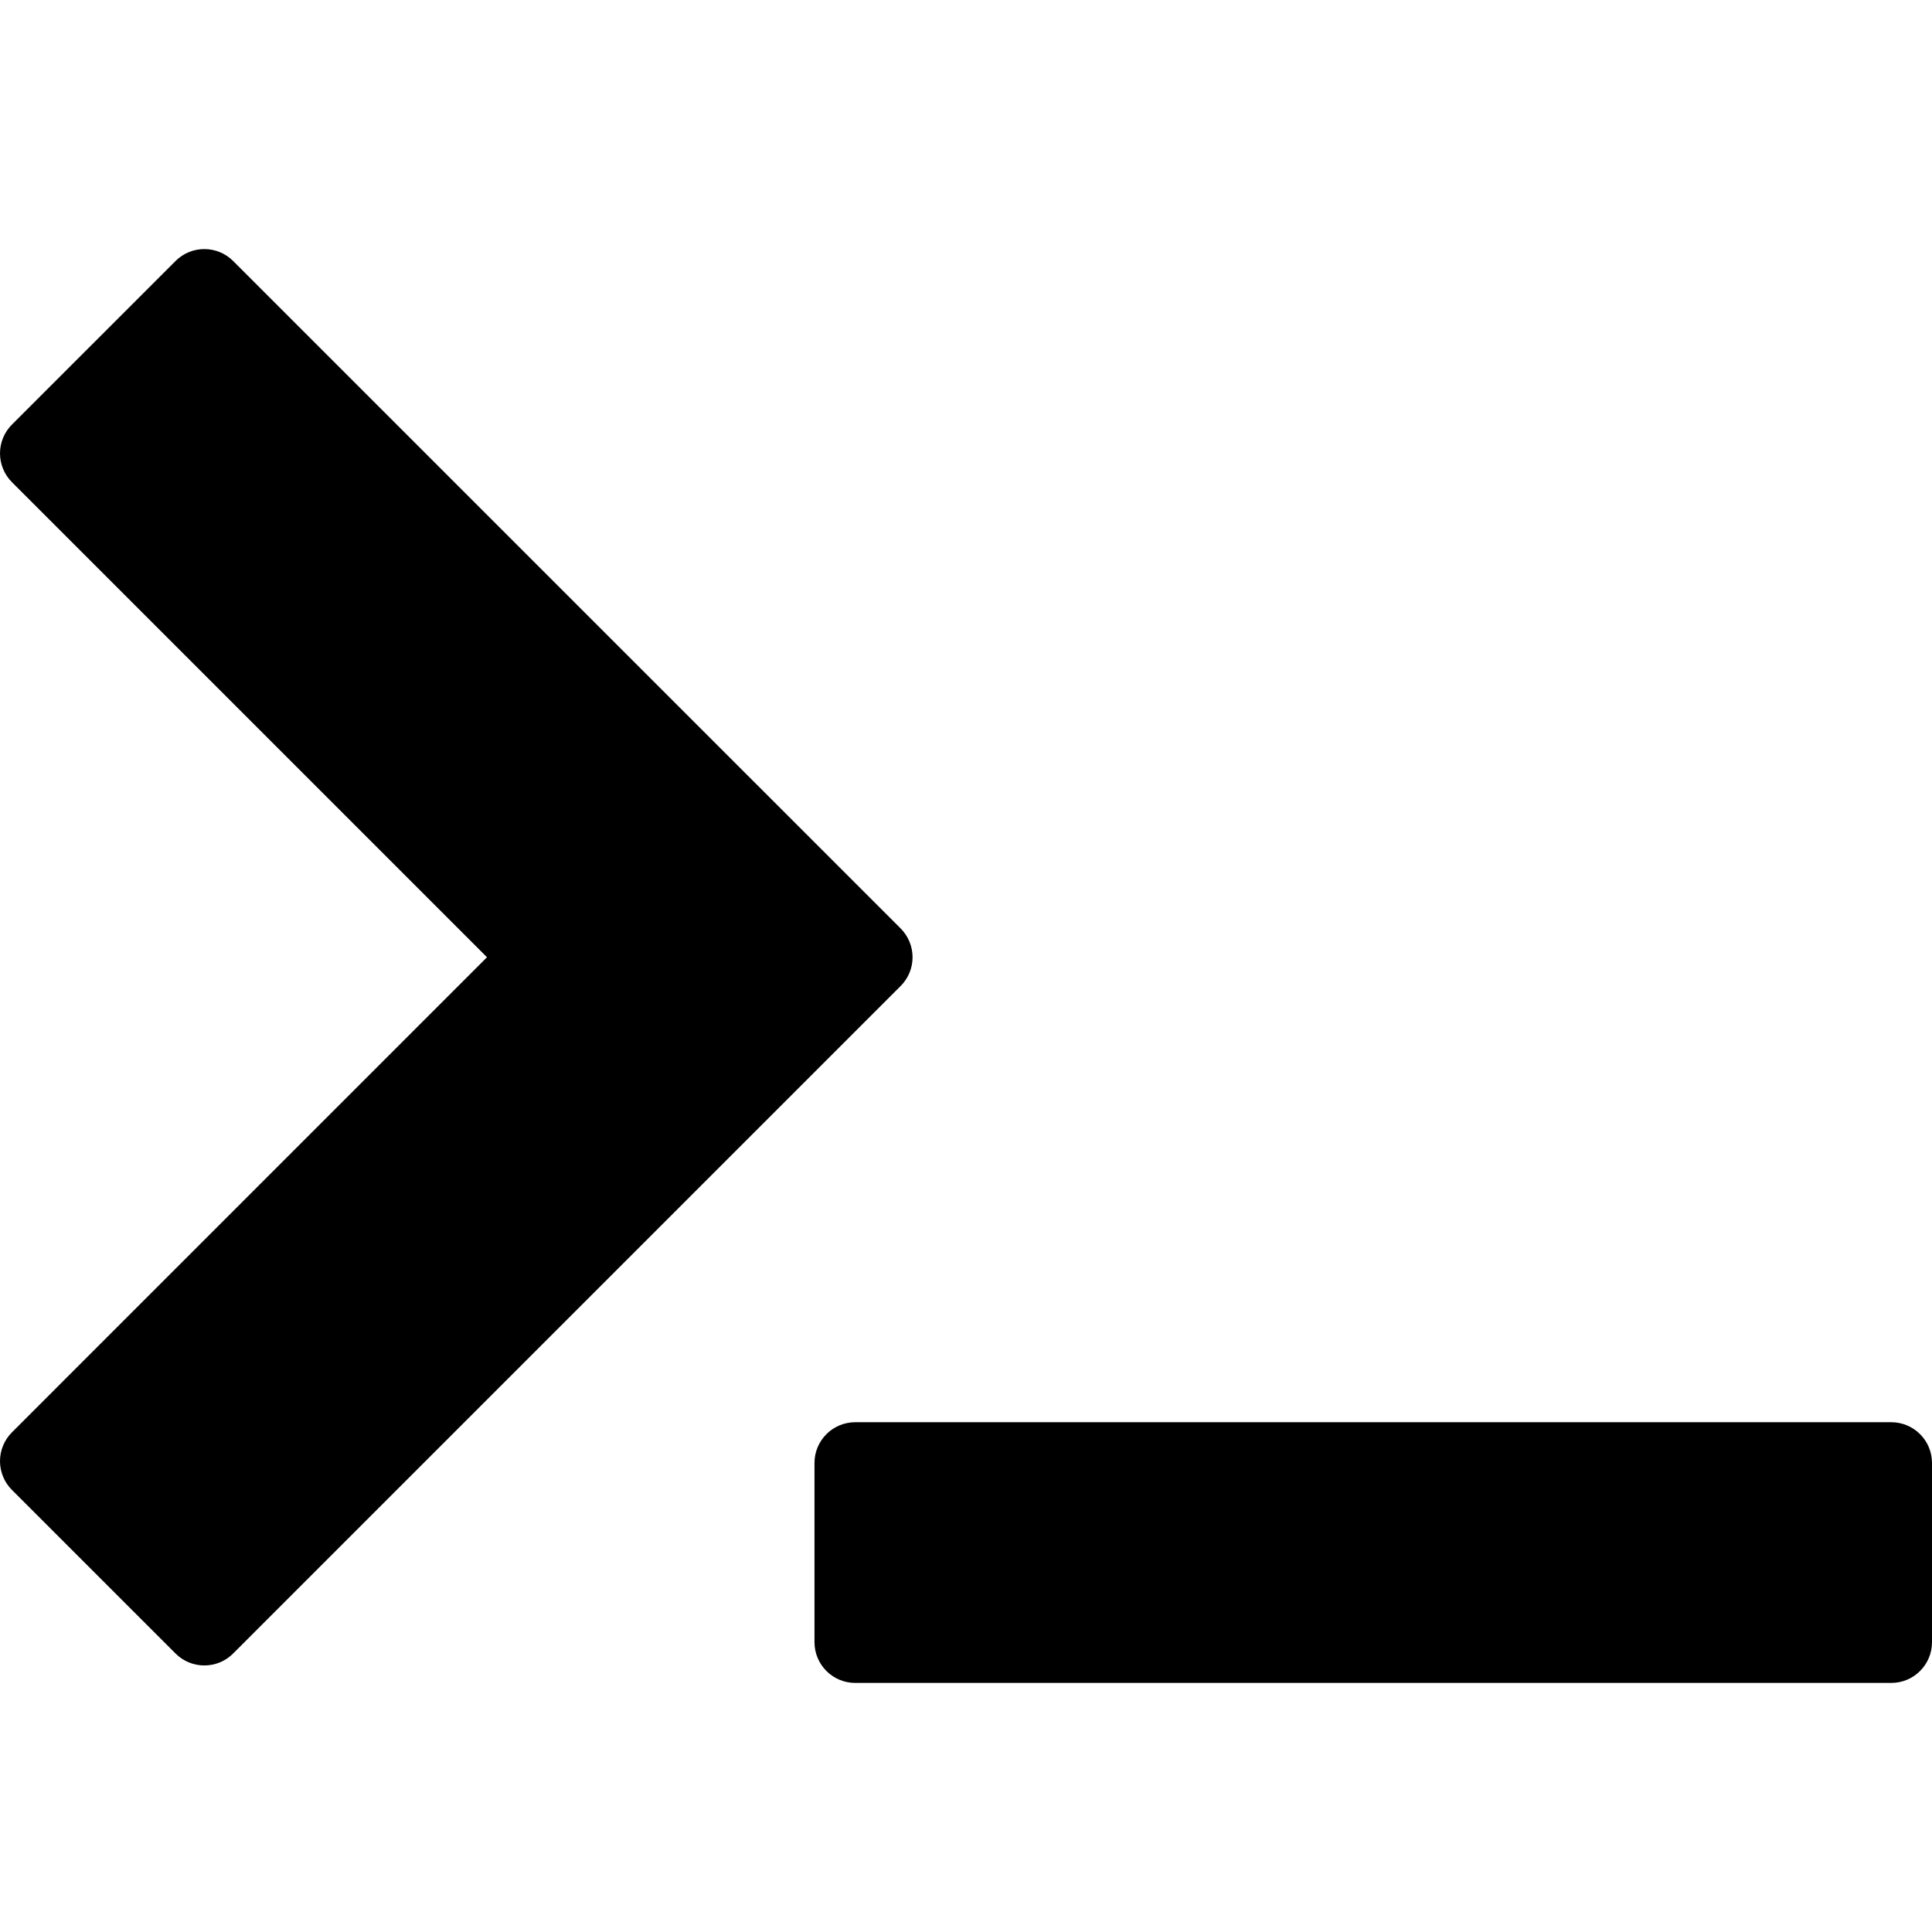
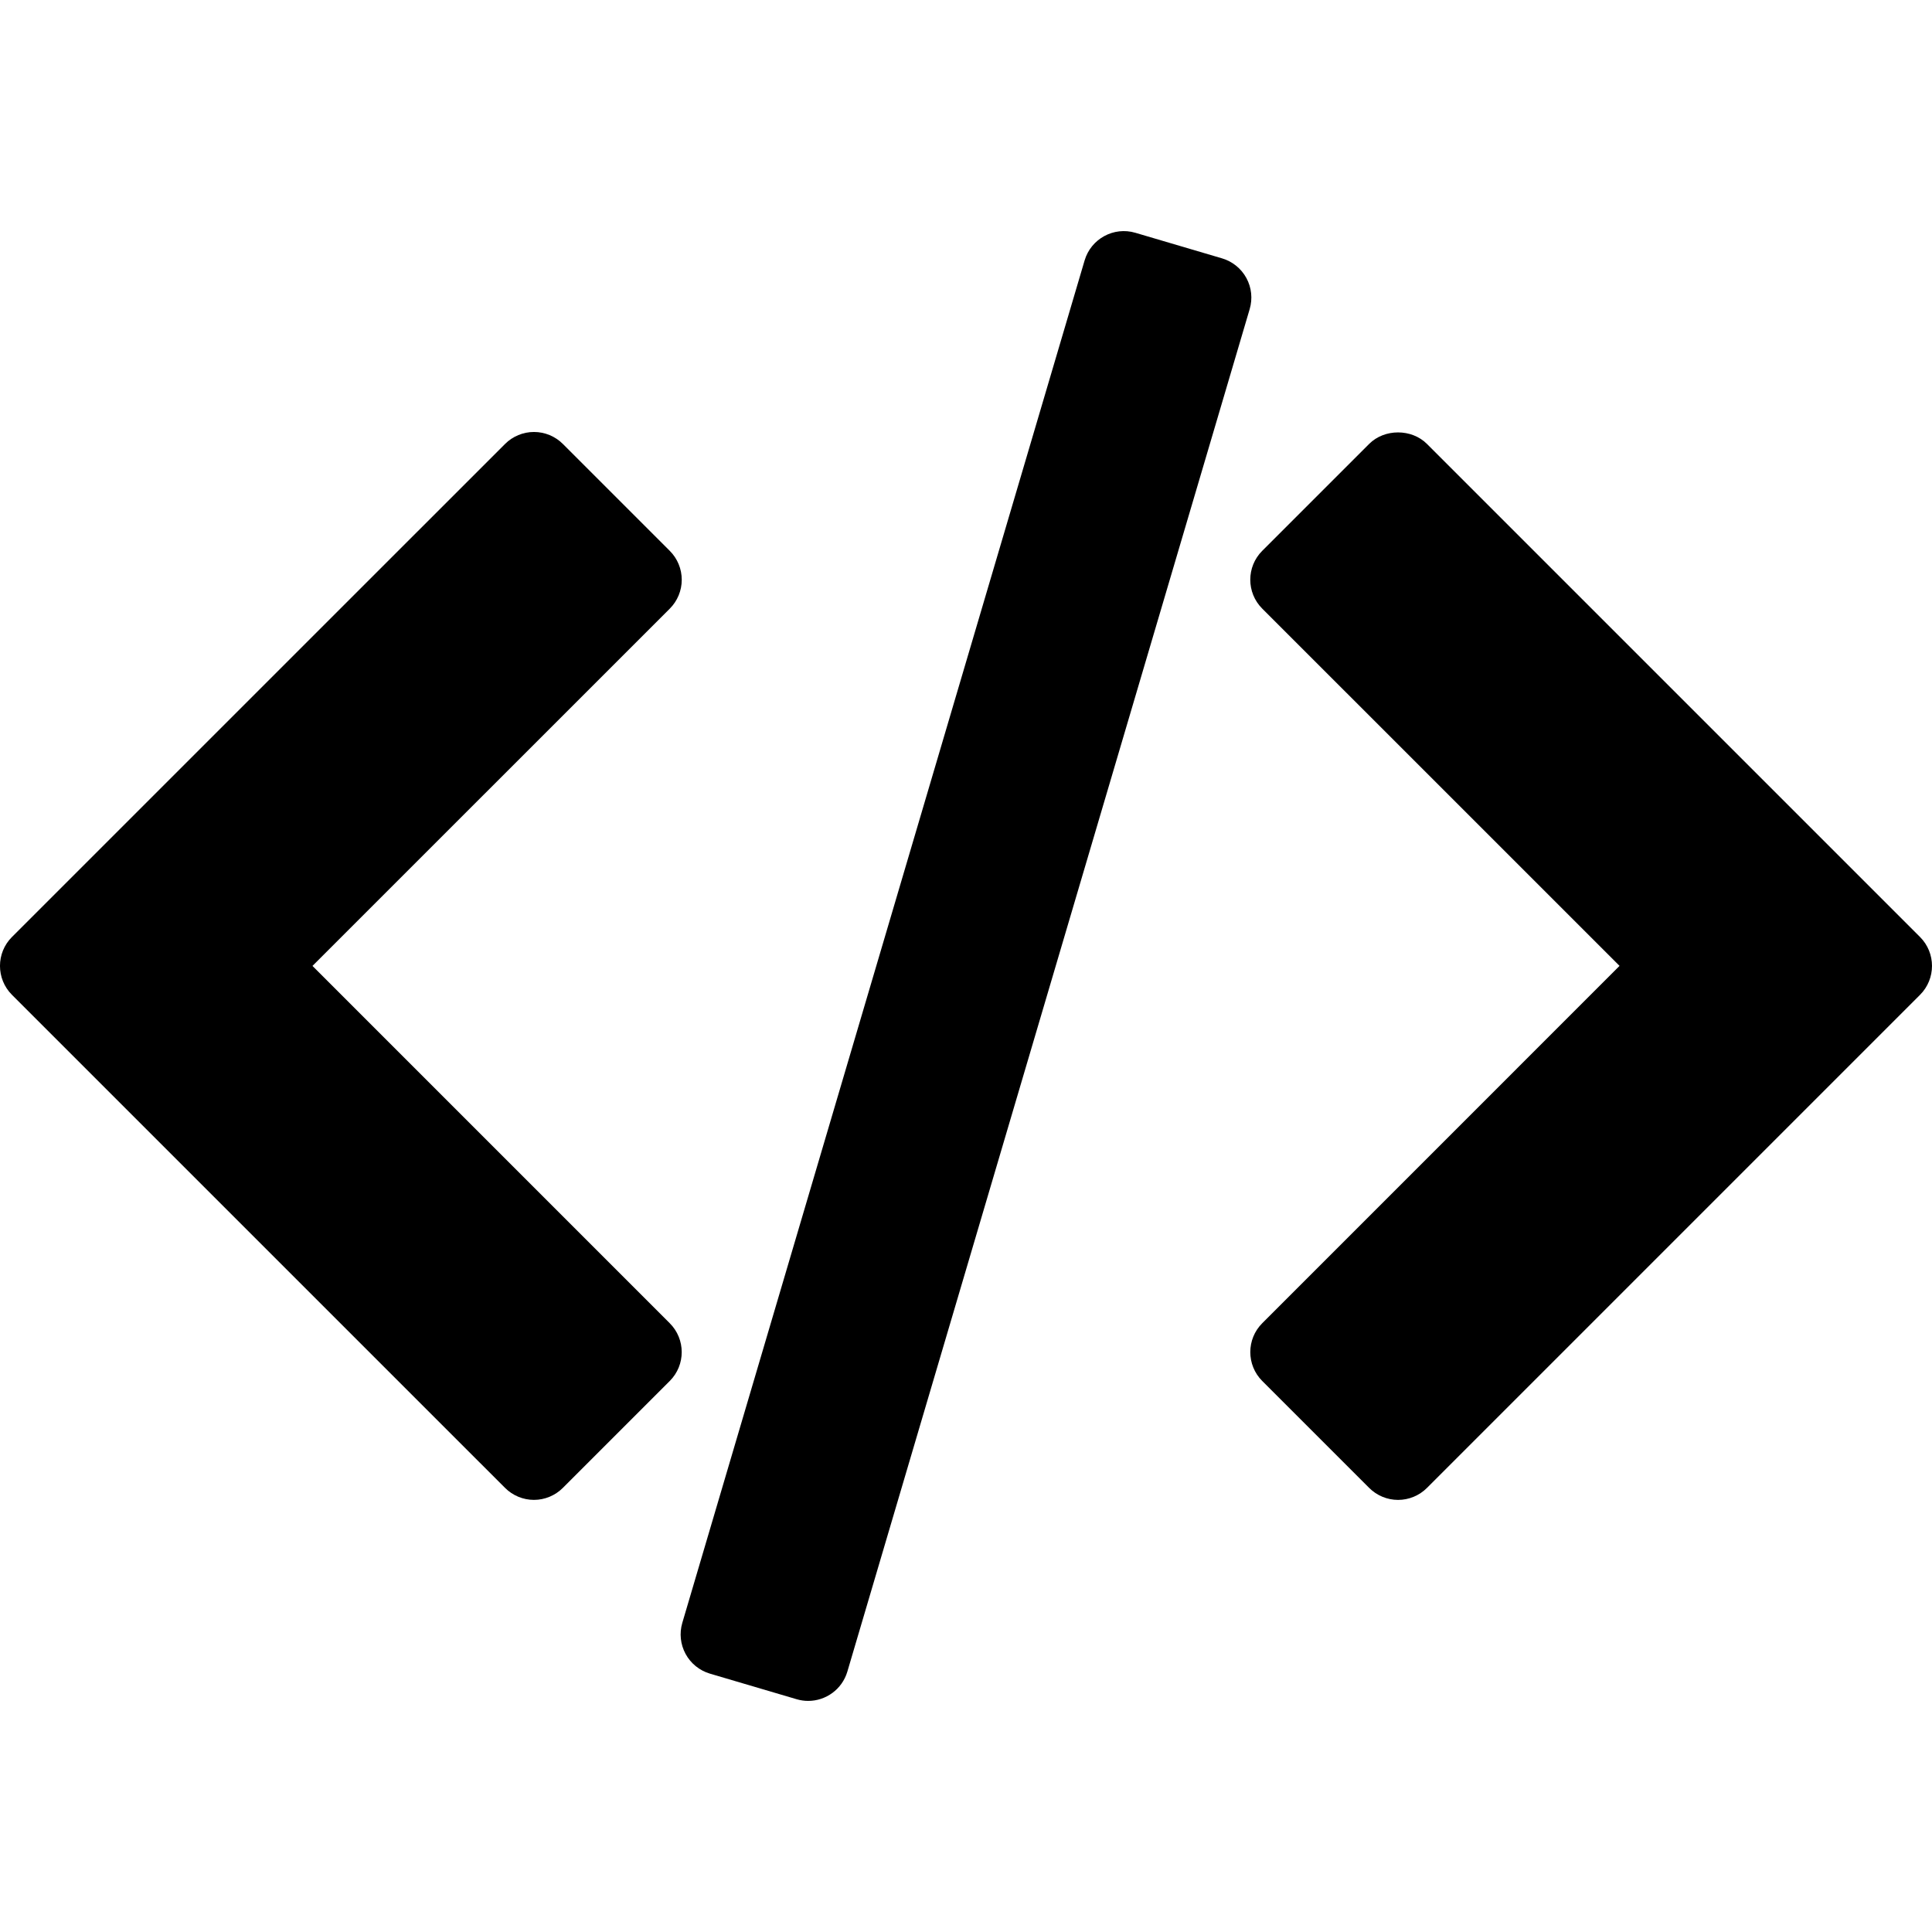
- <svg xmlns="http://www.w3.org/2000/svg" version="1.1" id="Capa_1" x="0px" y="0px" width="94.834px" height="94.833px" viewBox="0 0 94.834 94.833" style="enable-background:new 0 0 94.834 94.833;" xml:space="preserve">
+ <svg xmlns="http://www.w3.org/2000/svg" version="1.1" id="Capa_1" x="0px" y="0px" width="94.504px" height="94.504px" viewBox="0 0 94.504 94.504" style="enable-background:new 0 0 94.504 94.504;" xml:space="preserve">
  <g>
    <g>
-       <path d="M44.794,46.987c0-0.53-0.211-1.039-0.586-1.414L11.444,12.812c-0.781-0.781-2.047-0.781-2.828,0l-8.03,8.029    C0.211,21.215,0,21.725,0,22.254c0,0.53,0.211,1.039,0.586,1.414l23.319,23.319L0.586,70.307C0.211,70.682,0,71.191,0,71.721    s0.211,1.039,0.586,1.414l8.03,8.029c0.391,0.391,0.902,0.586,1.414,0.586c0.512,0,1.023-0.195,1.414-0.586l32.764-32.764    C44.583,48.026,44.794,47.519,44.794,46.987z" />
-       <path d="M92.834,69.811H41.98c-1.104,0-2,0.896-2,2v8.797c0,1.104,0.896,2,2,2h50.854c1.104,0,2-0.896,2-2v-8.797    C94.834,70.707,93.938,69.811,92.834,69.811z" />
+       <path d="M93.918,45.833L69.799,21.714c-0.75-0.75-2.077-0.75-2.827,0l-5.229,5.229c-0.781,0.781-0.781,2.047,0,2.828    l17.477,17.475L61.744,64.724c-0.781,0.781-0.781,2.047,0,2.828l5.229,5.229c0.375,0.375,0.884,0.587,1.414,0.587    c0.529,0,1.039-0.212,1.414-0.587l24.117-24.118C94.699,47.881,94.699,46.614,93.918,45.833z" />
+       <path d="M32.759,64.724L15.285,47.248l17.477-17.475c0.375-0.375,0.586-0.883,0.586-1.414c0-0.53-0.21-1.039-0.586-1.414    l-5.229-5.229c-0.375-0.375-0.884-0.586-1.414-0.586c-0.53,0-1.039,0.211-1.414,0.586L0.585,45.833    c-0.781,0.781-0.781,2.047,0,2.829L24.704,72.78c0.375,0.375,0.884,0.587,1.414,0.587c0.53,0,1.039-0.212,1.414-0.587l5.229-5.229    C33.542,66.771,33.542,65.505,32.759,64.724z" />
+       <path d="M60.967,13.6c-0.254-0.466-0.682-0.812-1.19-0.962l-4.239-1.251c-1.058-0.314-2.172,0.293-2.484,1.352L33.375,79.382    c-0.15,0.509-0.092,1.056,0.161,1.521c0.253,0.467,0.682,0.812,1.19,0.963l4.239,1.251c0.189,0.056,0.38,0.083,0.567,0.083    c0.863,0,1.66-0.564,1.917-1.435l19.679-66.644C61.278,14.612,61.221,14.065,60.967,13.6z" />
    </g>
  </g>
  <g>
</g>
  <g>
</g>
  <g>
</g>
  <g>
</g>
  <g>
</g>
  <g>
</g>
  <g>
</g>
  <g>
</g>
  <g>
</g>
  <g>
</g>
  <g>
</g>
  <g>
</g>
  <g>
</g>
  <g>
</g>
  <g>
</g>
</svg>
